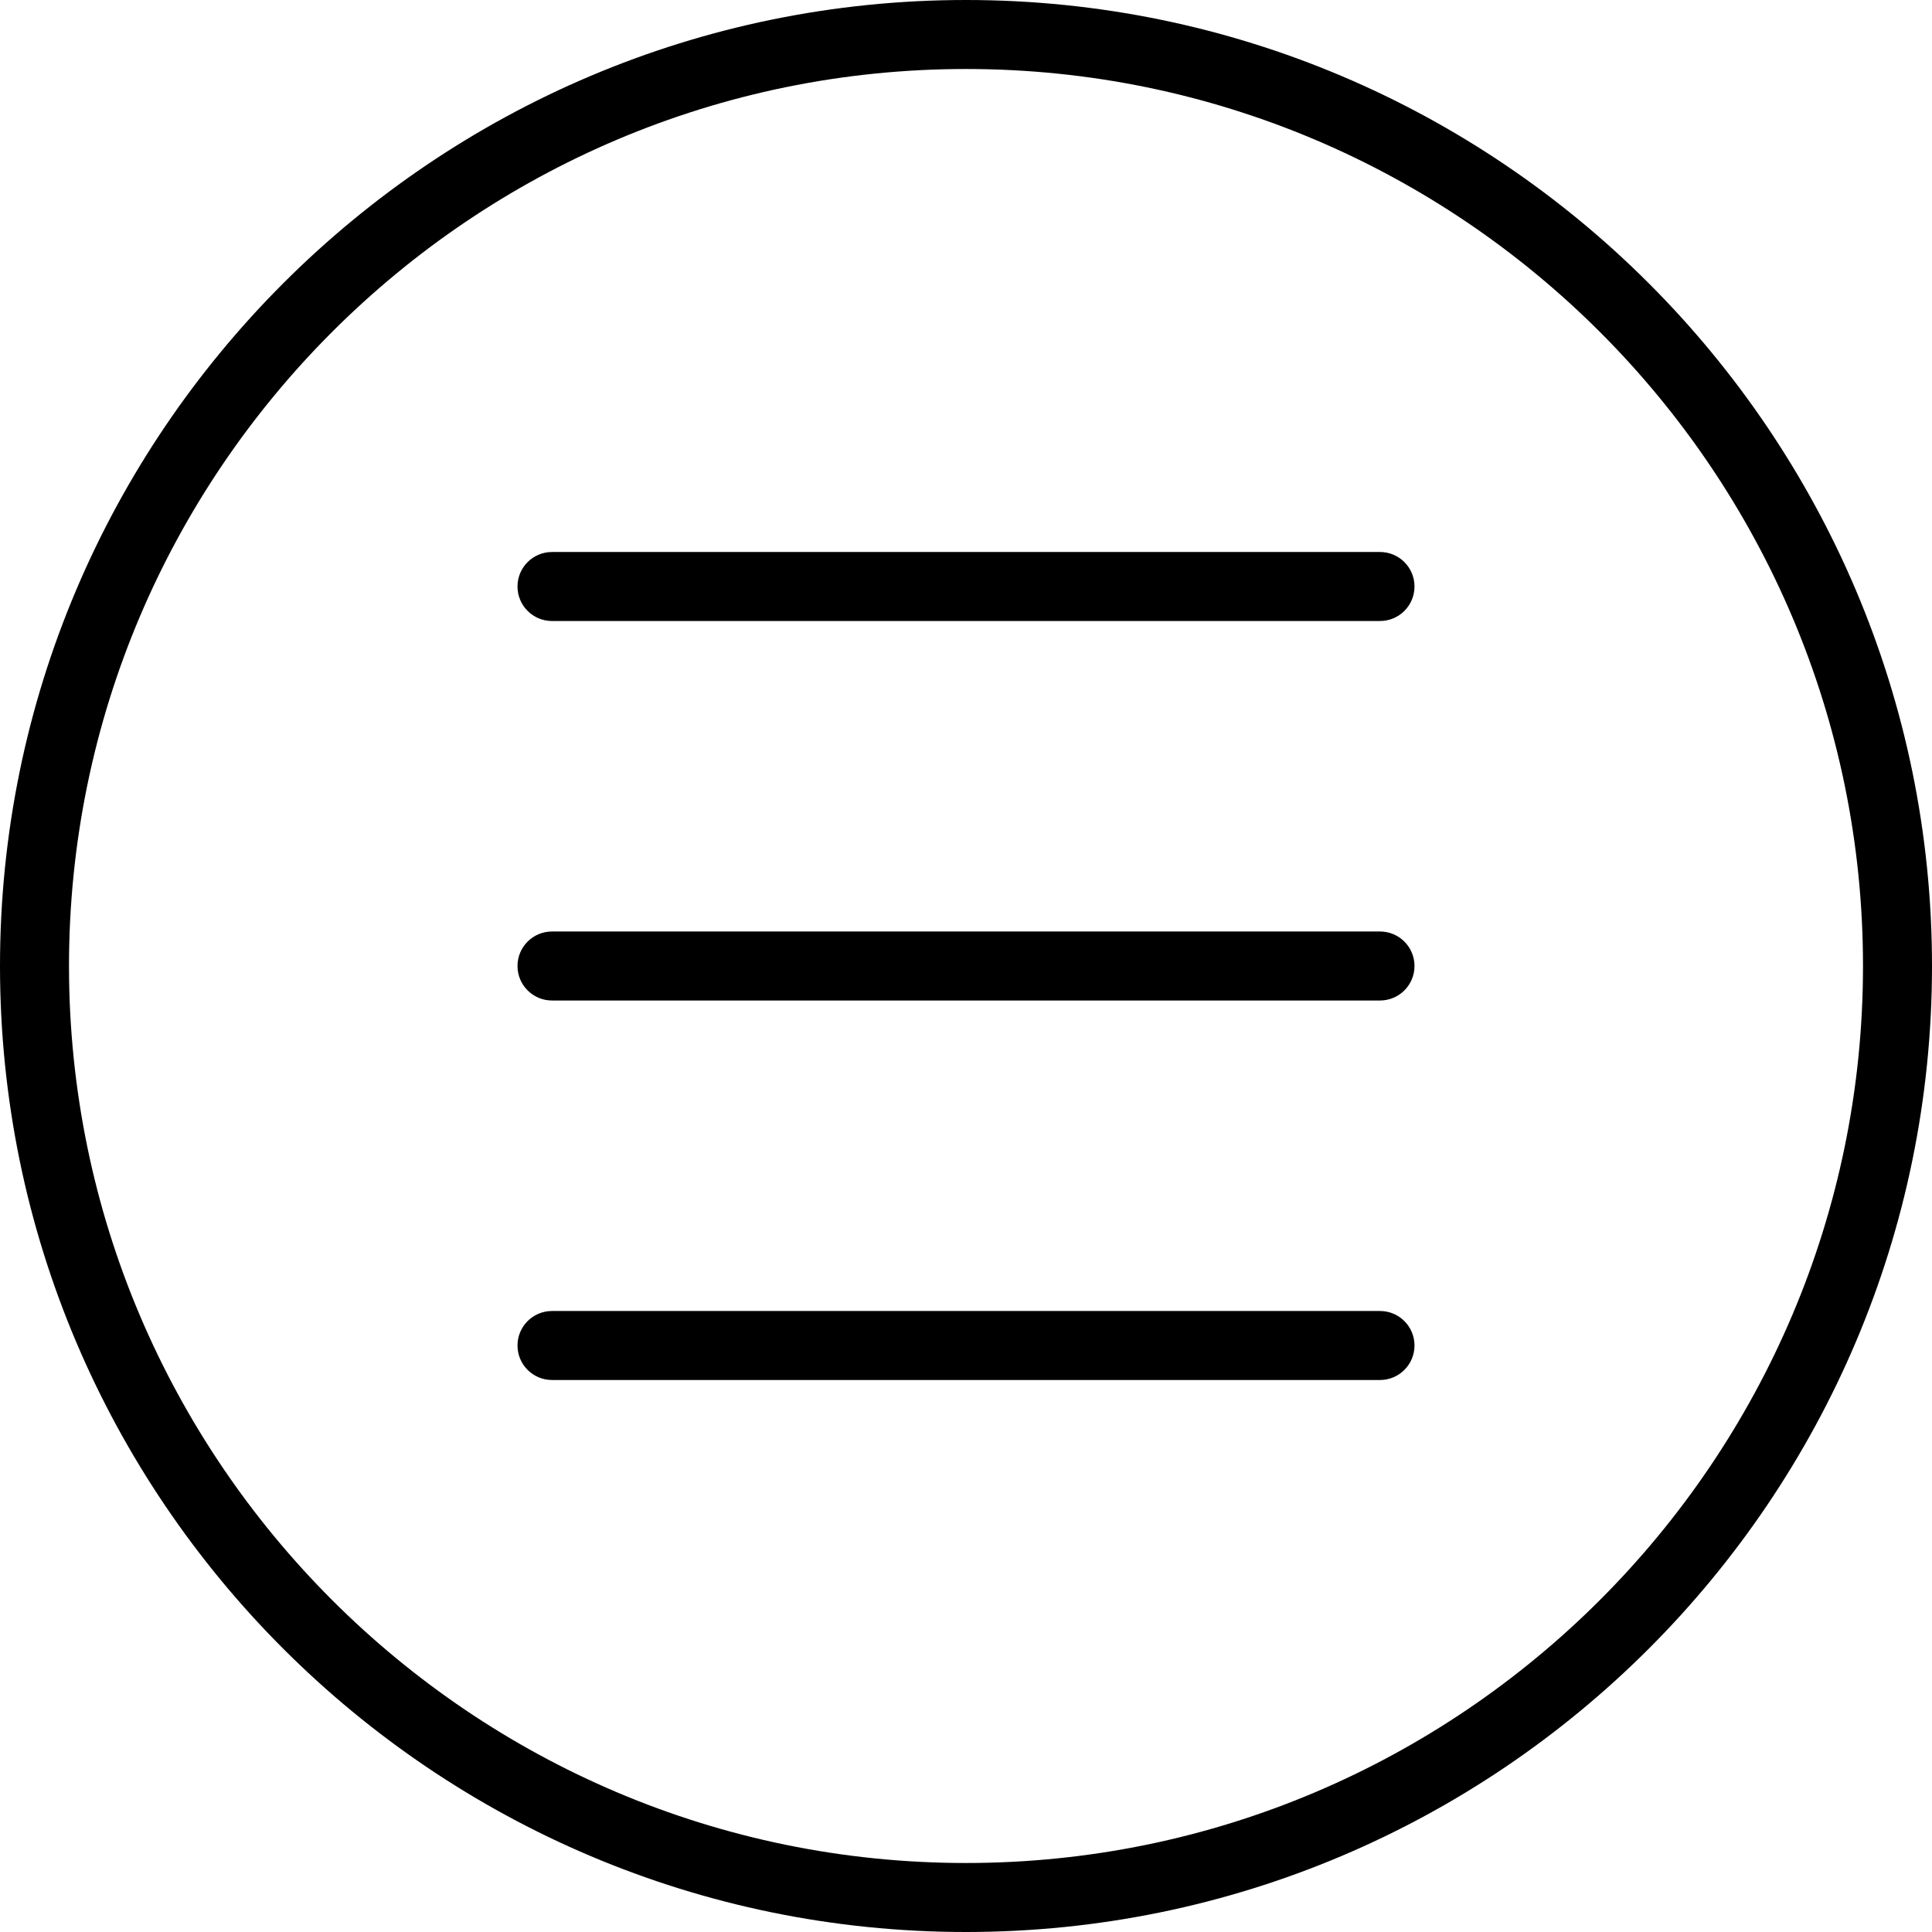
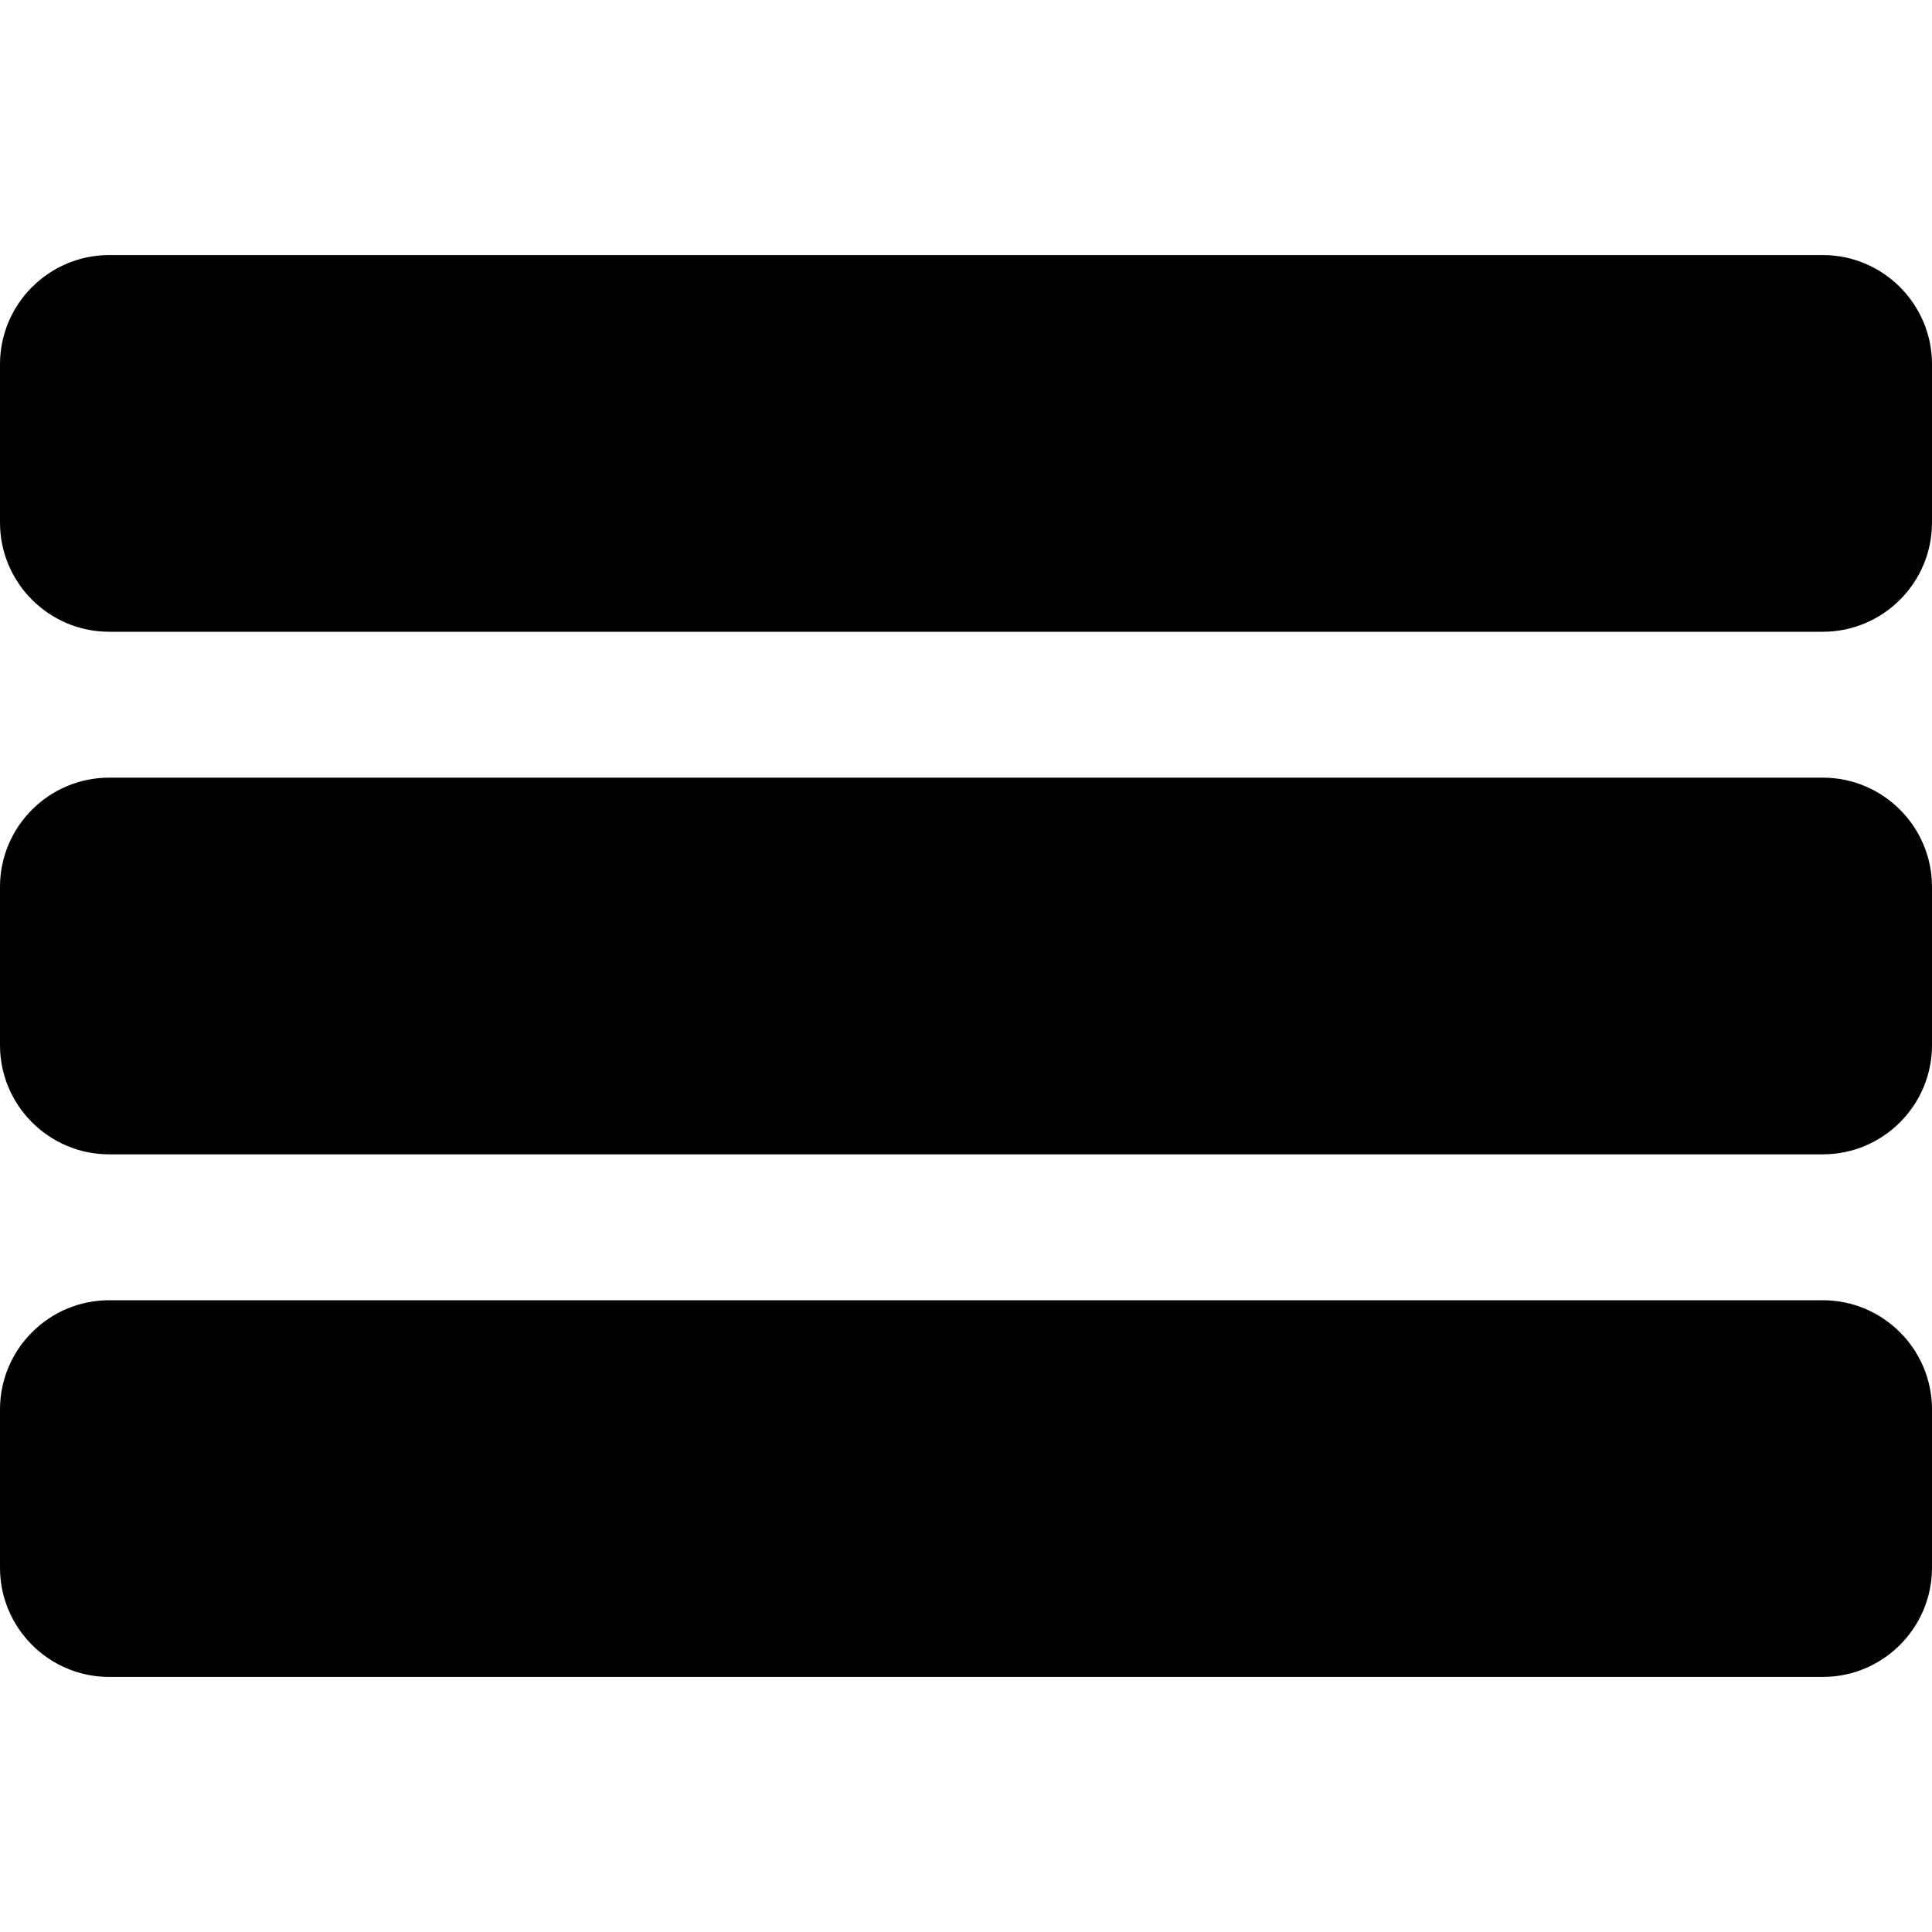
- <svg xmlns="http://www.w3.org/2000/svg" version="1.1" id="Capa_1" x="0px" y="0px" viewBox="0 0 56 56" style="enable-background:new 0 0 56 56;" xml:space="preserve">
+ <svg xmlns="http://www.w3.org/2000/svg" version="1.1" id="Layer_1" x="0px" y="0px" viewBox="0 0 297 297" style="enable-background:new 0 0 297 297;" xml:space="preserve">
  <g>
-     <path d="M28,0C12.561,0,0,12.561,0,28s12.561,28,28,28s28-12.561,28-28S43.439,0,28,0z M28,54C13.663,54,2,42.336,2,28   S13.663,2,28,2s26,11.664,26,26S42.337,54,28,54z" />
-     <path d="M40,16H16c-0.553,0-1,0.448-1,1s0.447,1,1,1h24c0.553,0,1-0.448,1-1S40.553,16,40,16z" />
-     <path d="M40,27H16c-0.553,0-1,0.448-1,1s0.447,1,1,1h24c0.553,0,1-0.448,1-1S40.553,27,40,27z" />
-     <path d="M40,38H16c-0.553,0-1,0.448-1,1s0.447,1,1,1h24c0.553,0,1-0.448,1-1S40.553,38,40,38z" />
+     <g>
+       <g>
+         <path d="M280.214,39.211H16.786C7.531,39.211,0,46.742,0,55.997v24.335c0,9.256,7.531,16.787,16.786,16.787h263.428     c9.255,0,16.786-7.531,16.786-16.787V55.997C297,46.742,289.469,39.211,280.214,39.211z" />
+         <path d="M280.214,119.546H16.786C7.531,119.546,0,127.077,0,136.332v24.336c0,9.255,7.531,16.786,16.786,16.786h263.428     c9.255,0,16.786-7.531,16.786-16.786v-24.336C297,127.077,289.469,119.546,280.214,119.546z" />
+         <path d="M280.214,199.881H16.786C7.531,199.881,0,207.411,0,216.668v24.335c0,9.255,7.531,16.786,16.786,16.786h263.428     c9.255,0,16.786-7.531,16.786-16.786v-24.335C297,207.411,289.469,199.881,280.214,199.881z" />
+       </g>
+     </g>
  </g>
  <g>
</g>
  <g>
</g>
  <g>
</g>
  <g>
</g>
  <g>
</g>
  <g>
</g>
  <g>
</g>
  <g>
</g>
  <g>
</g>
  <g>
</g>
  <g>
</g>
  <g>
</g>
  <g>
</g>
  <g>
</g>
  <g>
</g>
</svg>
